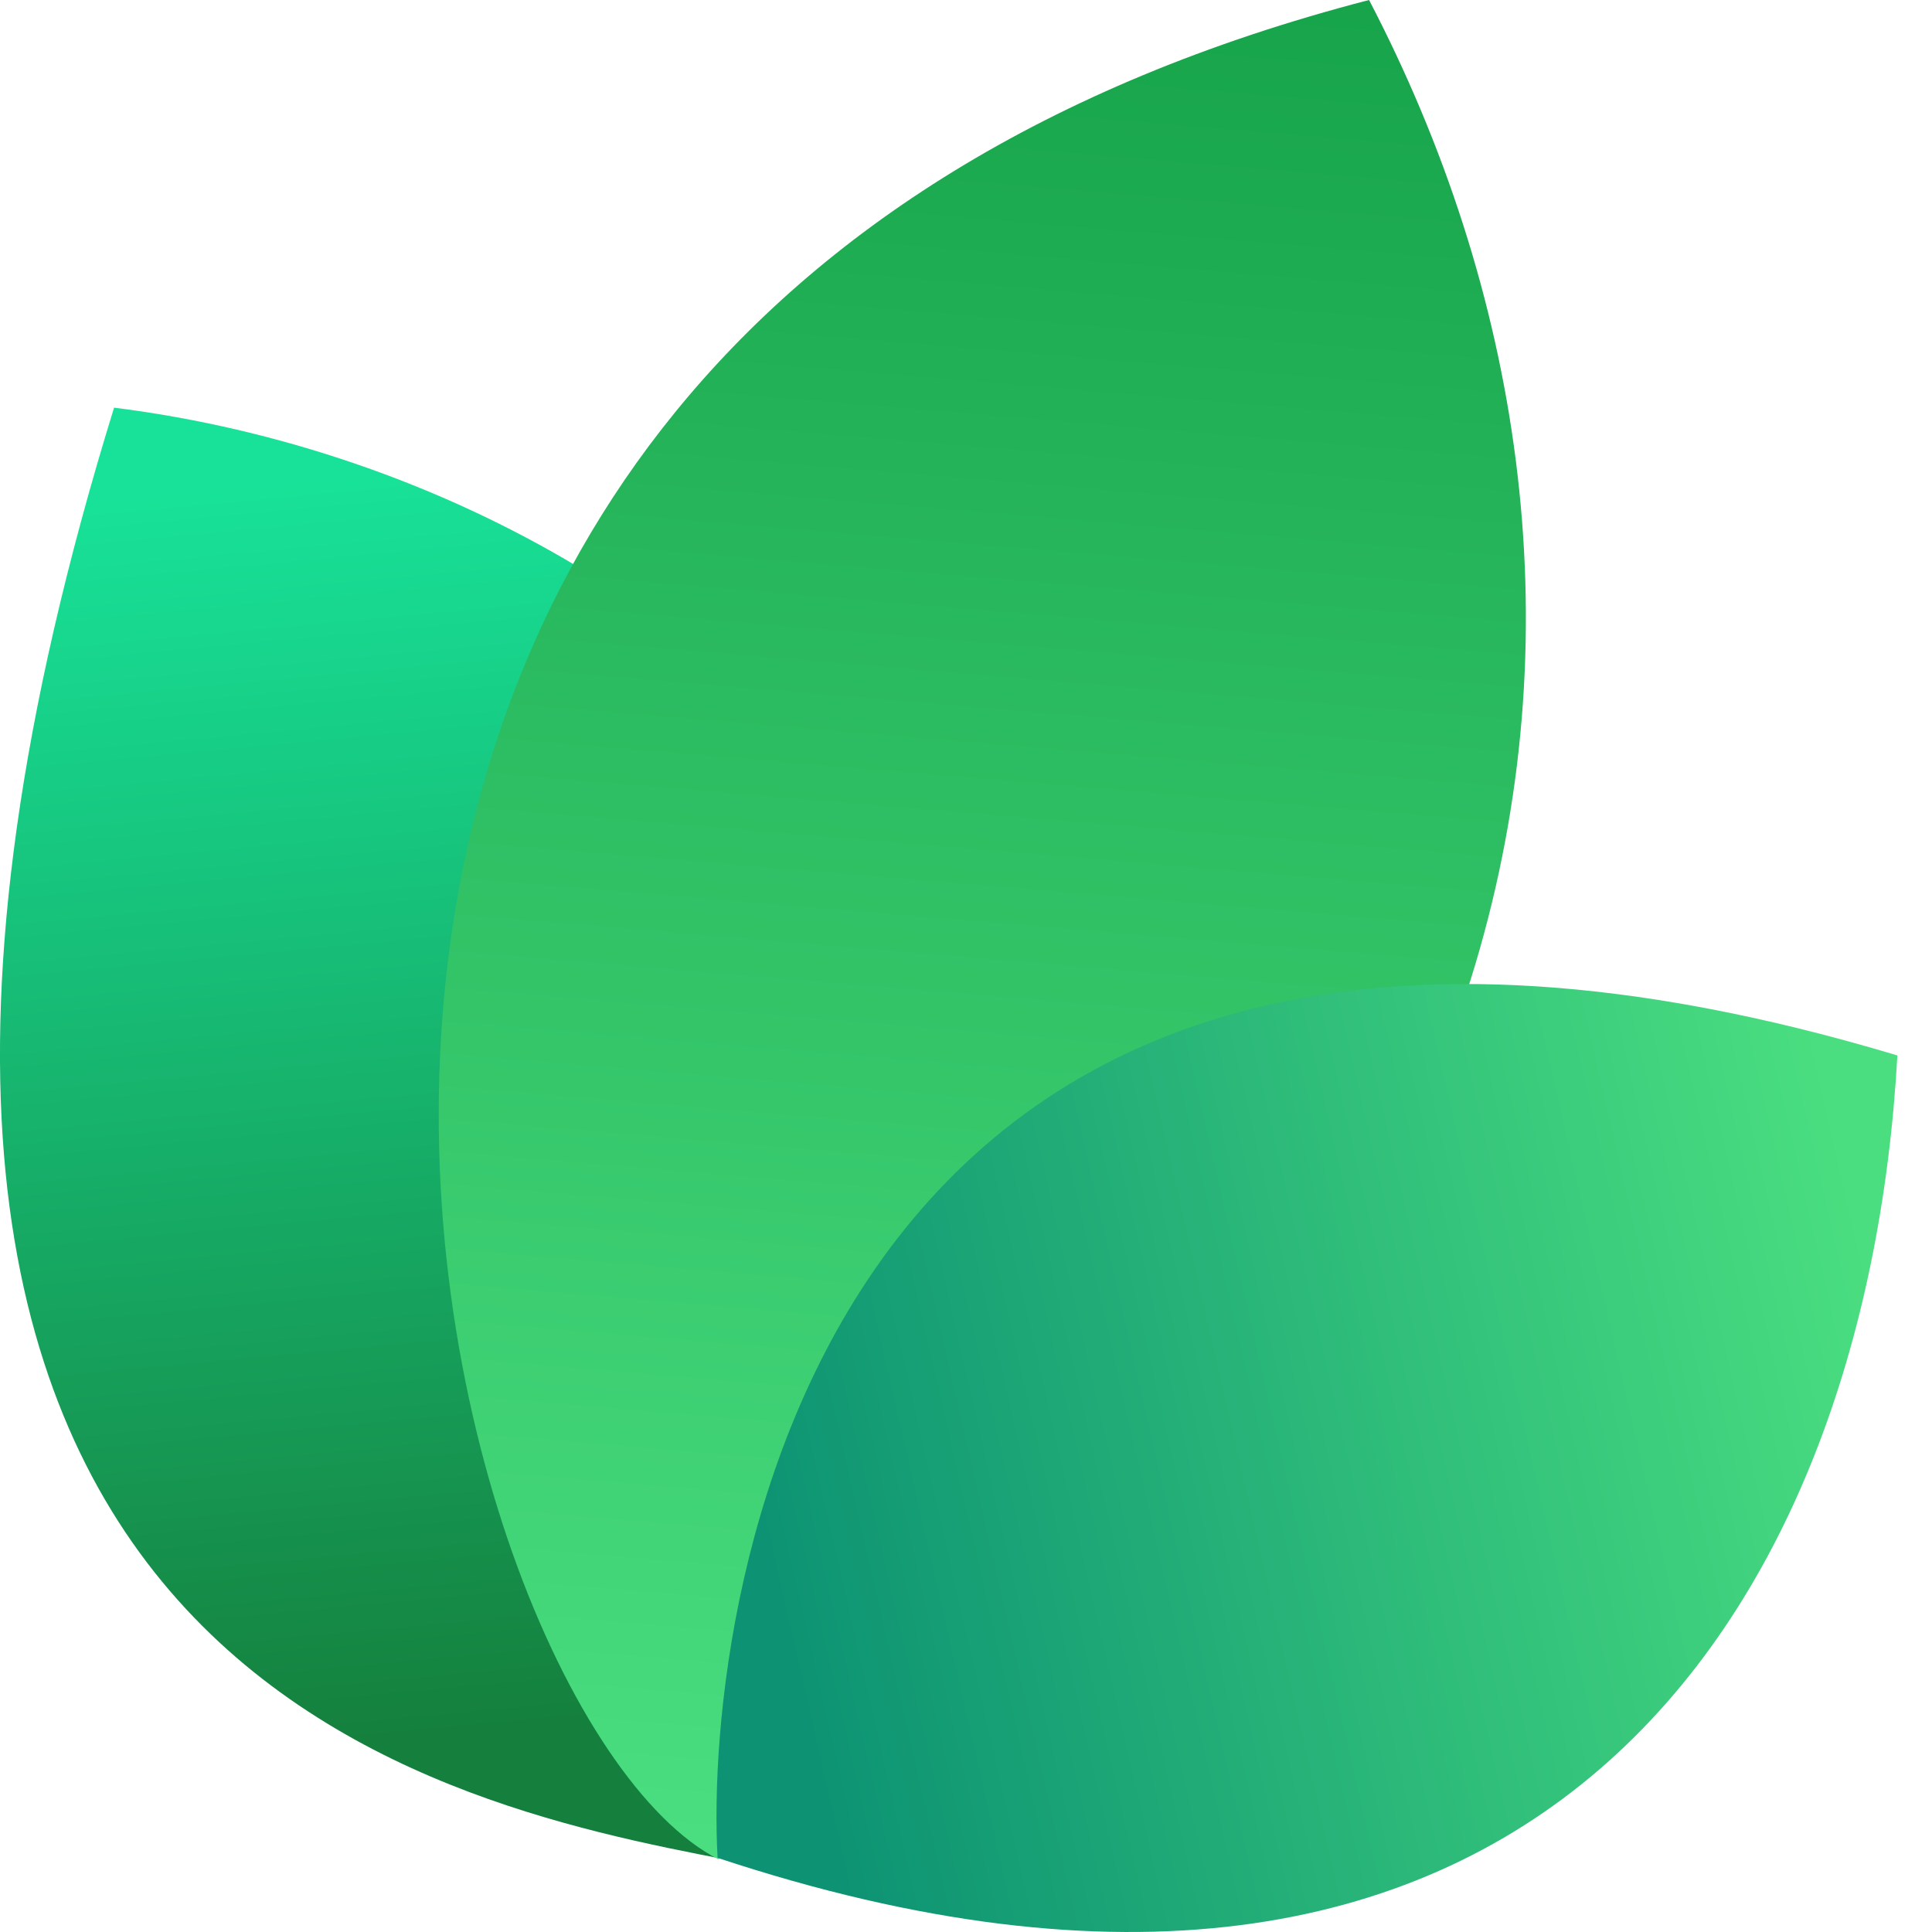
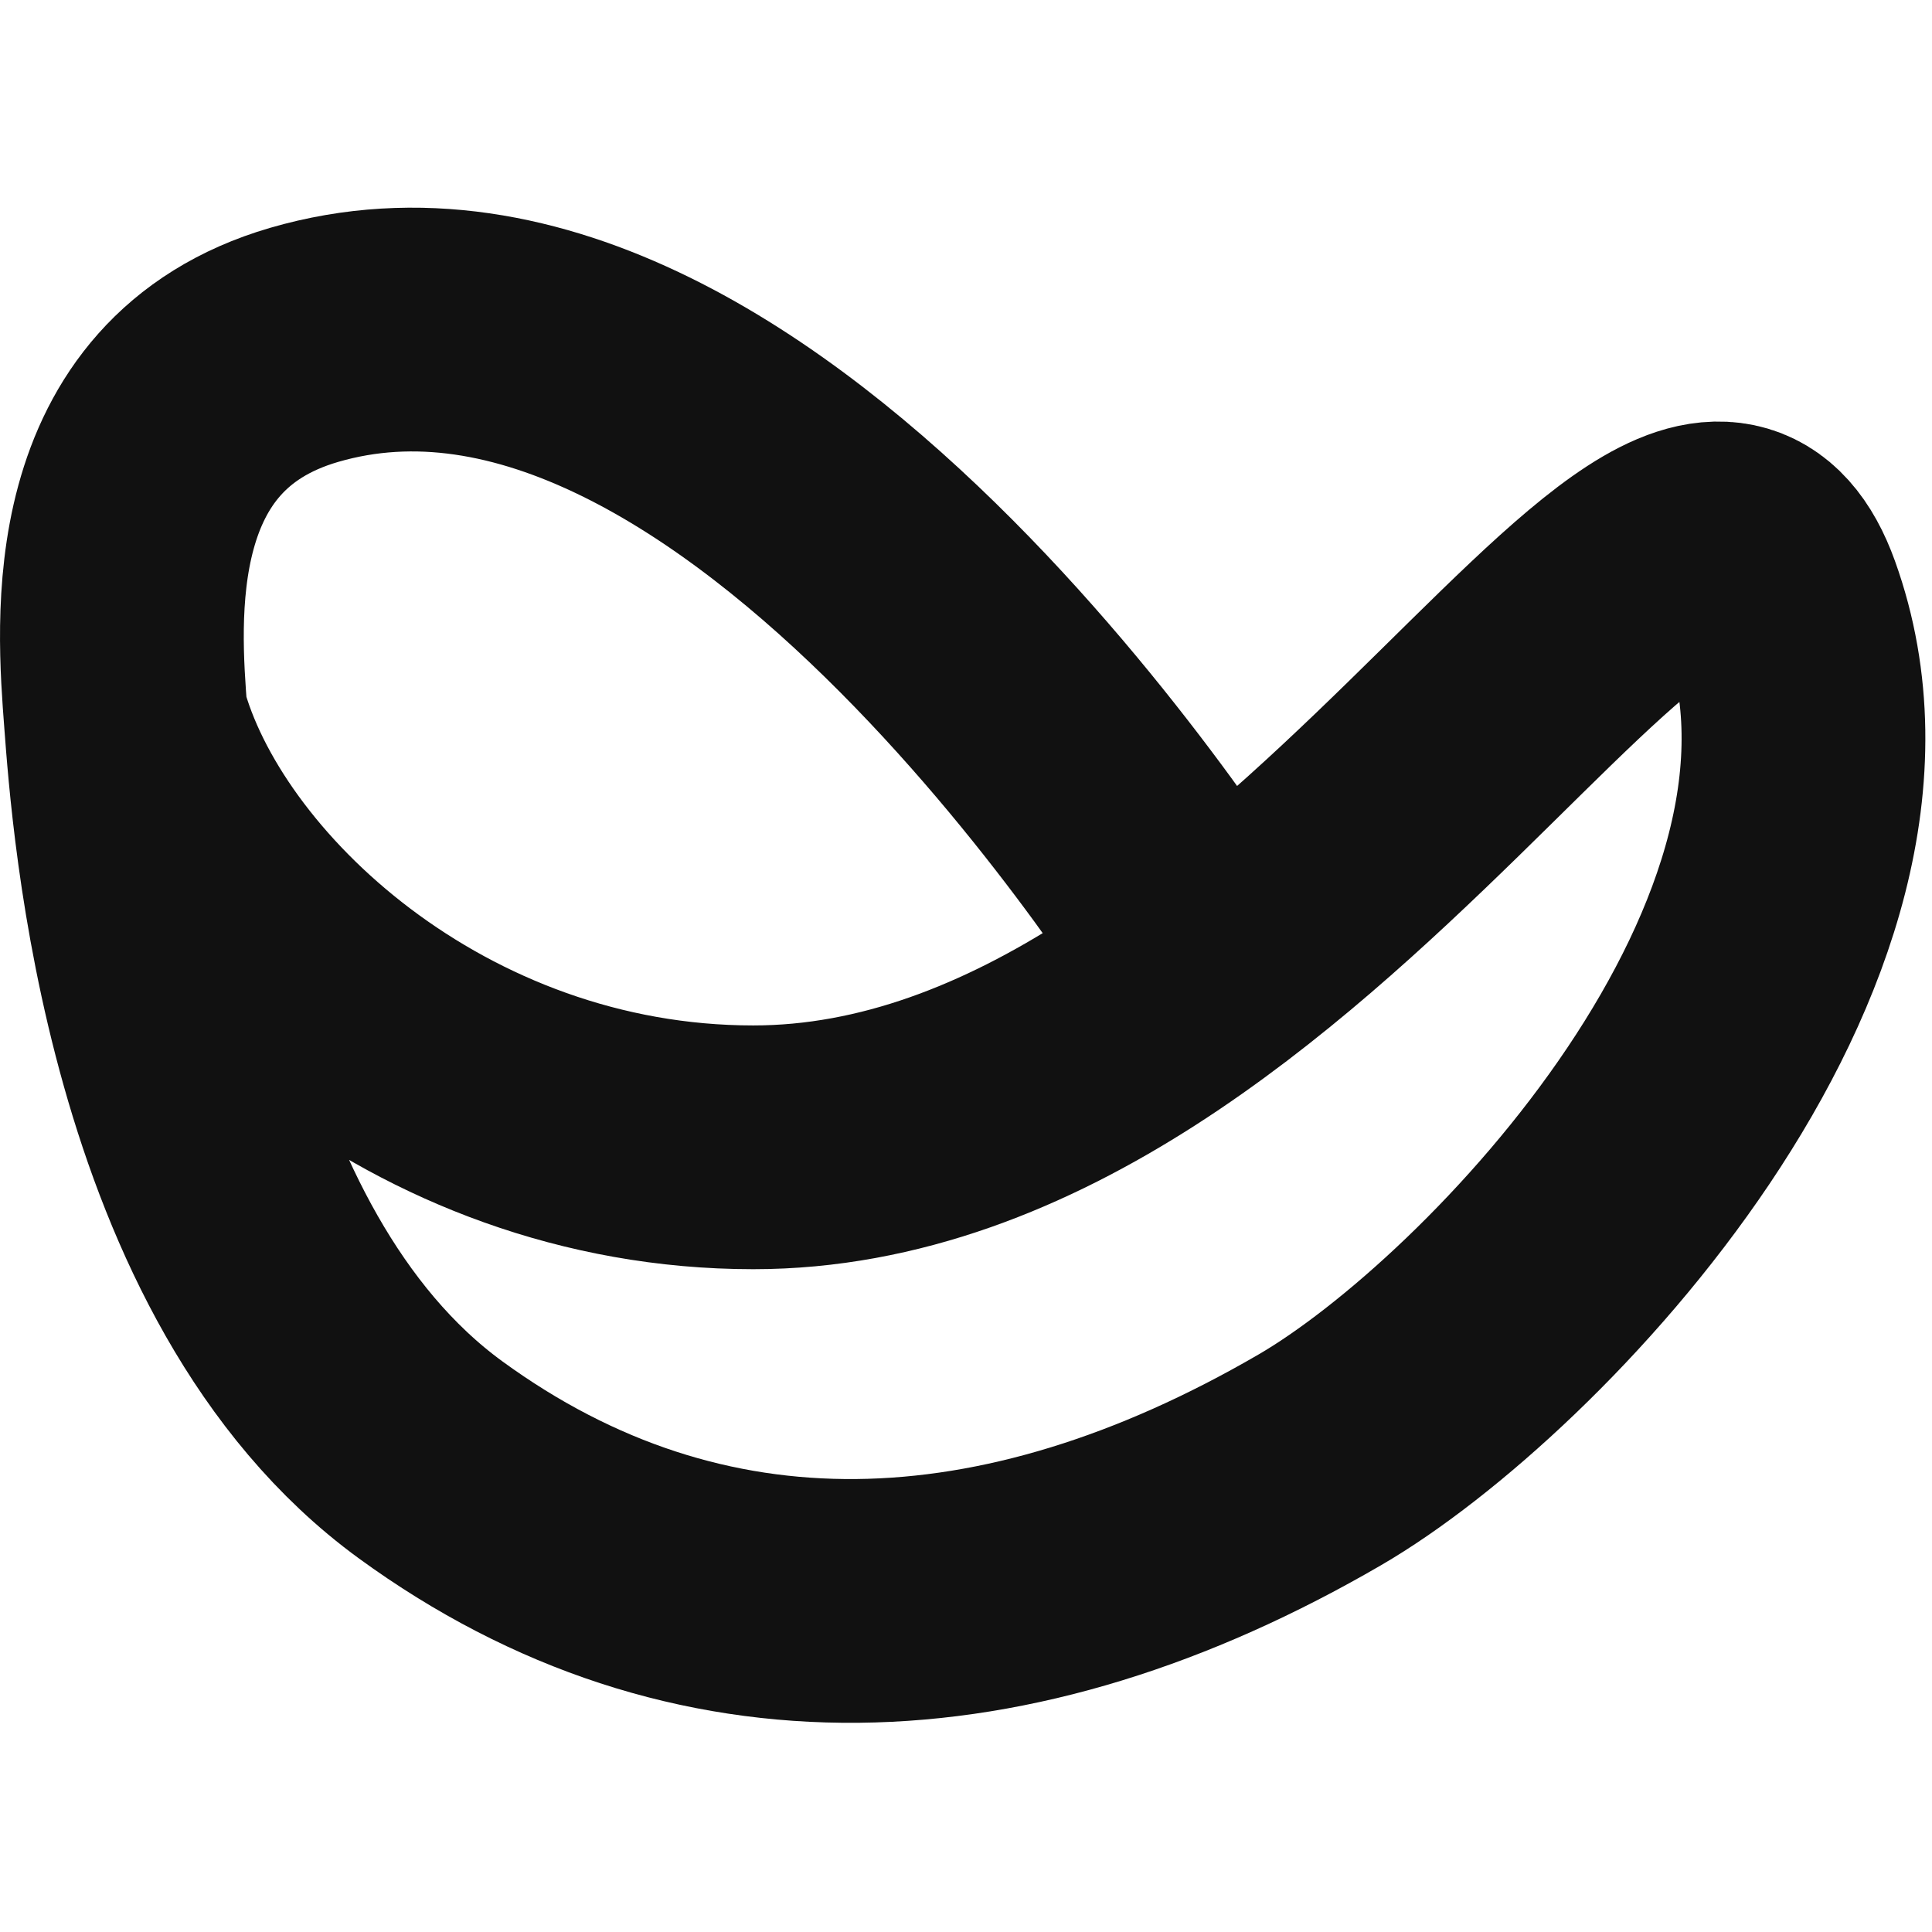
- <svg xmlns="http://www.w3.org/2000/svg" width="24" height="24" viewBox="0 0 24 24" fill="none">
-   <path d="M9.061 23.108C5.268 22.377 -3.391 20.627 1.417 5.064C9.634 6.099 16.973 14.064 9.061 23.108Z" fill="url(#paint0_linear_17557_2021)" />
-   <path d="M8.919 23.094C5.276 21.222 0.784 4.209 17.007 0C20.757 7.193 19.621 16.545 8.919 23.094Z" fill="url(#paint1_linear_17557_2021)" />
-   <path d="M8.914 23.079C8.735 19.882 10.159 9.085 23.57 13.111C23.181 20.123 18.984 26.418 8.914 23.079Z" fill="url(#paint2_linear_17557_2021)" />
-   <defs>
-     <linearGradient id="paint0_linear_17557_2021" x1="3.776" y1="5.916" x2="5.232" y2="21.559" gradientUnits="userSpaceOnUse">
-       <stop stop-color="#18E299" />
-       <stop offset="1" stop-color="#15803D" />
-     </linearGradient>
-     <linearGradient id="paint1_linear_17557_2021" x1="12.171" y1="-0.718" x2="10.19" y2="22.983" gradientUnits="userSpaceOnUse">
-       <stop stop-color="#16A34A" />
-       <stop offset="1" stop-color="#4ADE80" />
-     </linearGradient>
-     <linearGradient id="paint2_linear_17557_2021" x1="23.133" y1="15.353" x2="9.338" y2="18.52" gradientUnits="userSpaceOnUse">
-       <stop stop-color="#4ADE80" />
-       <stop offset="1" stop-color="#0D9373" />
-     </linearGradient>
-   </defs>
+ <svg xmlns="http://www.w3.org/2000/svg" width="32" height="32" viewBox="0 0 214 168" fill="none">
+   <path d="M134.192 83.907C134.192 83.907 83.436 0.7 33.691 15.2C11.166 21.766 13.114 45.777 13.936 56.584M13.936 56.584C19.692 78.2 47.436 104.084 83.436 104.084C143.936 104.084 185.931 12.421 197.192 43.7C210.692 81.2 167.692 126.2 146.192 138.7C111.499 158.87 77.192 160.2 47.692 138.7C18.192 117.2 14.758 67.392 13.936 56.584Z" stroke="#111111" stroke-width="27" stroke-linejoin="round" />
</svg>
